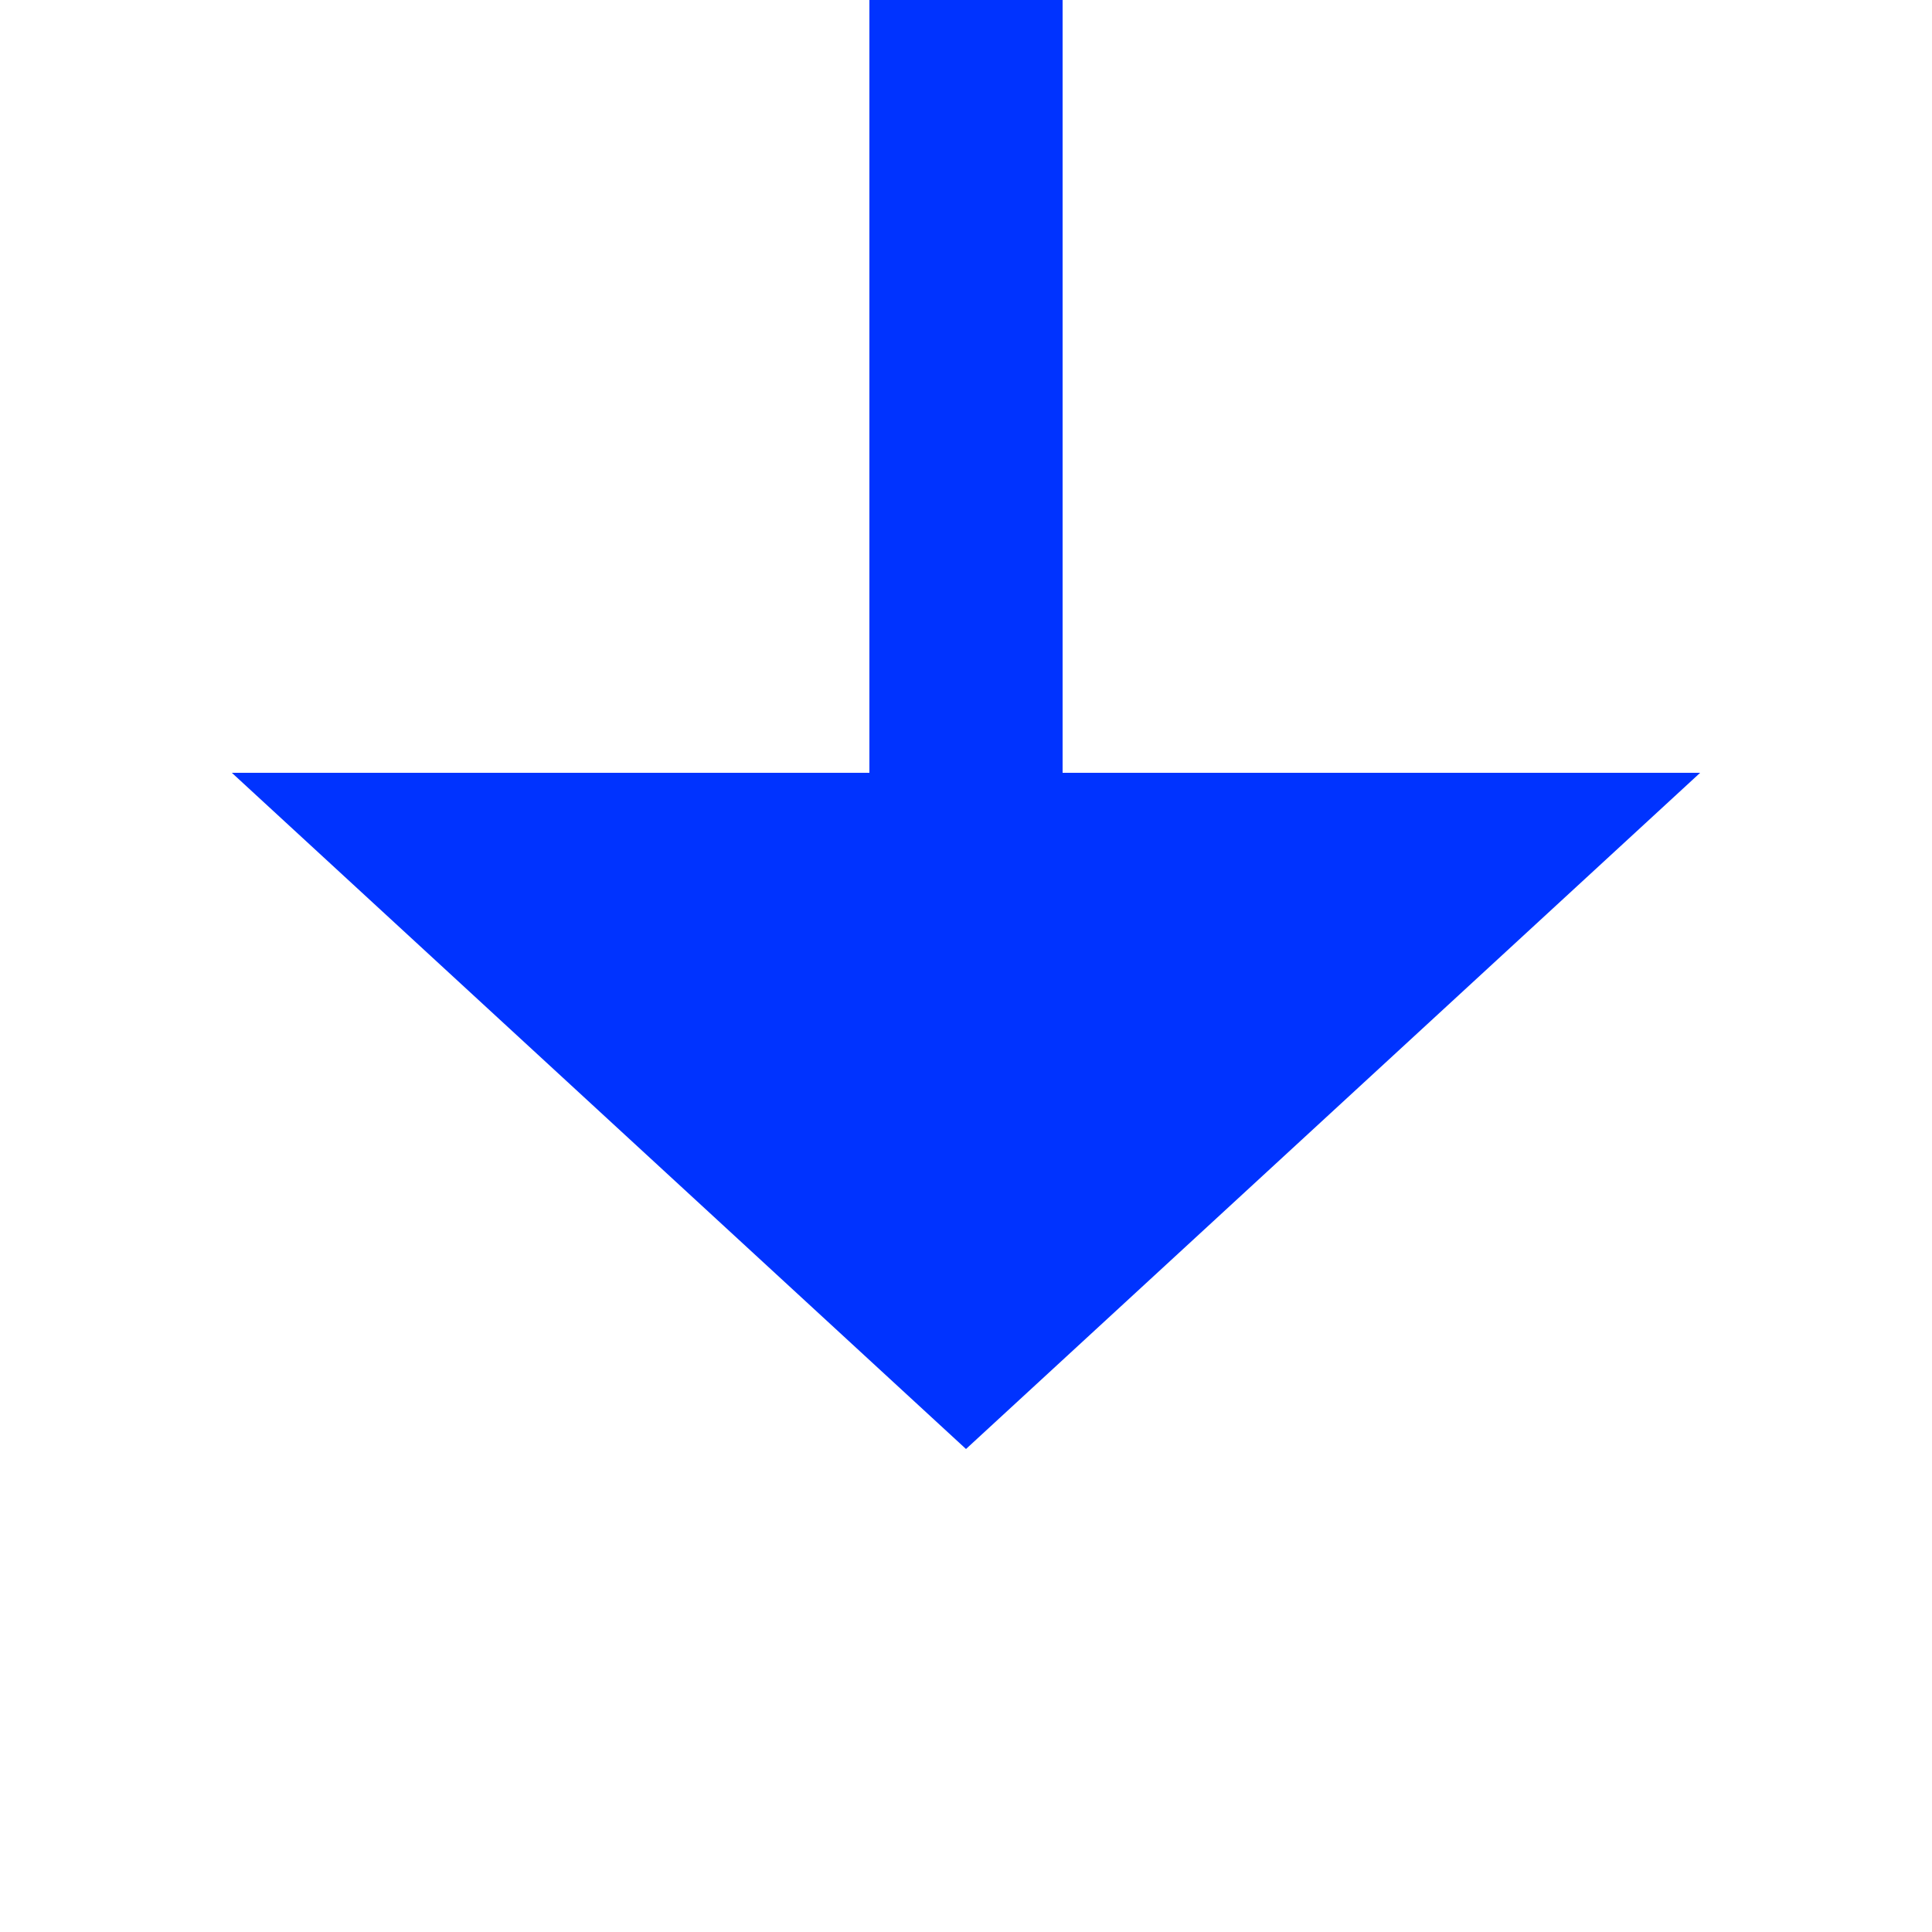
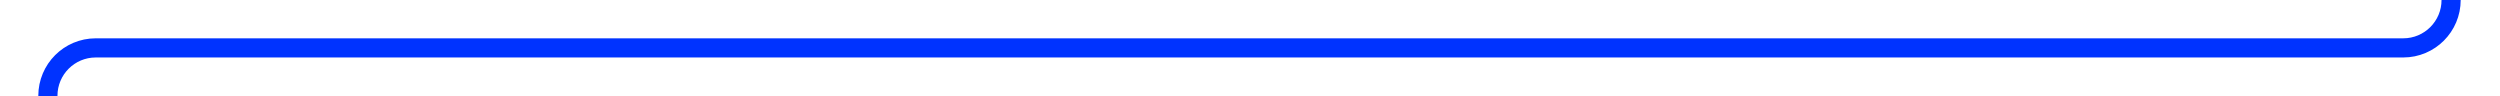
- <svg xmlns="http://www.w3.org/2000/svg" version="1.1" width="20px" height="20px" preserveAspectRatio="xMinYMid meet" viewBox="385 848  20 18">
-   <path d="M 395 830  L 395 856  " stroke-width="2" stroke="#0033ff" fill="none" />
-   <path d="M 387.4 855  L 395 862  L 402.6 855  L 387.4 855  Z " fill-rule="nonzero" fill="#0033ff" stroke="none" />
+ <svg xmlns="http://www.w3.org/2000/svg" version="1.1" width="261px" height="10px" preserveAspectRatio="xMinYMid meet" viewBox="139 745  261 8">
+   <path d="M 395 704  L 395 744  A 5 5 0 0 1 390 749 L 149 749  A 5 5 0 0 0 144 754 L 144 765  " stroke-width="2" stroke="#0033ff" fill="none" />
+   <path d="M 136.4 764  L 144 771  L 151.6 764  L 136.4 764  Z " fill-rule="nonzero" fill="#0033ff" stroke="none" />
</svg>
